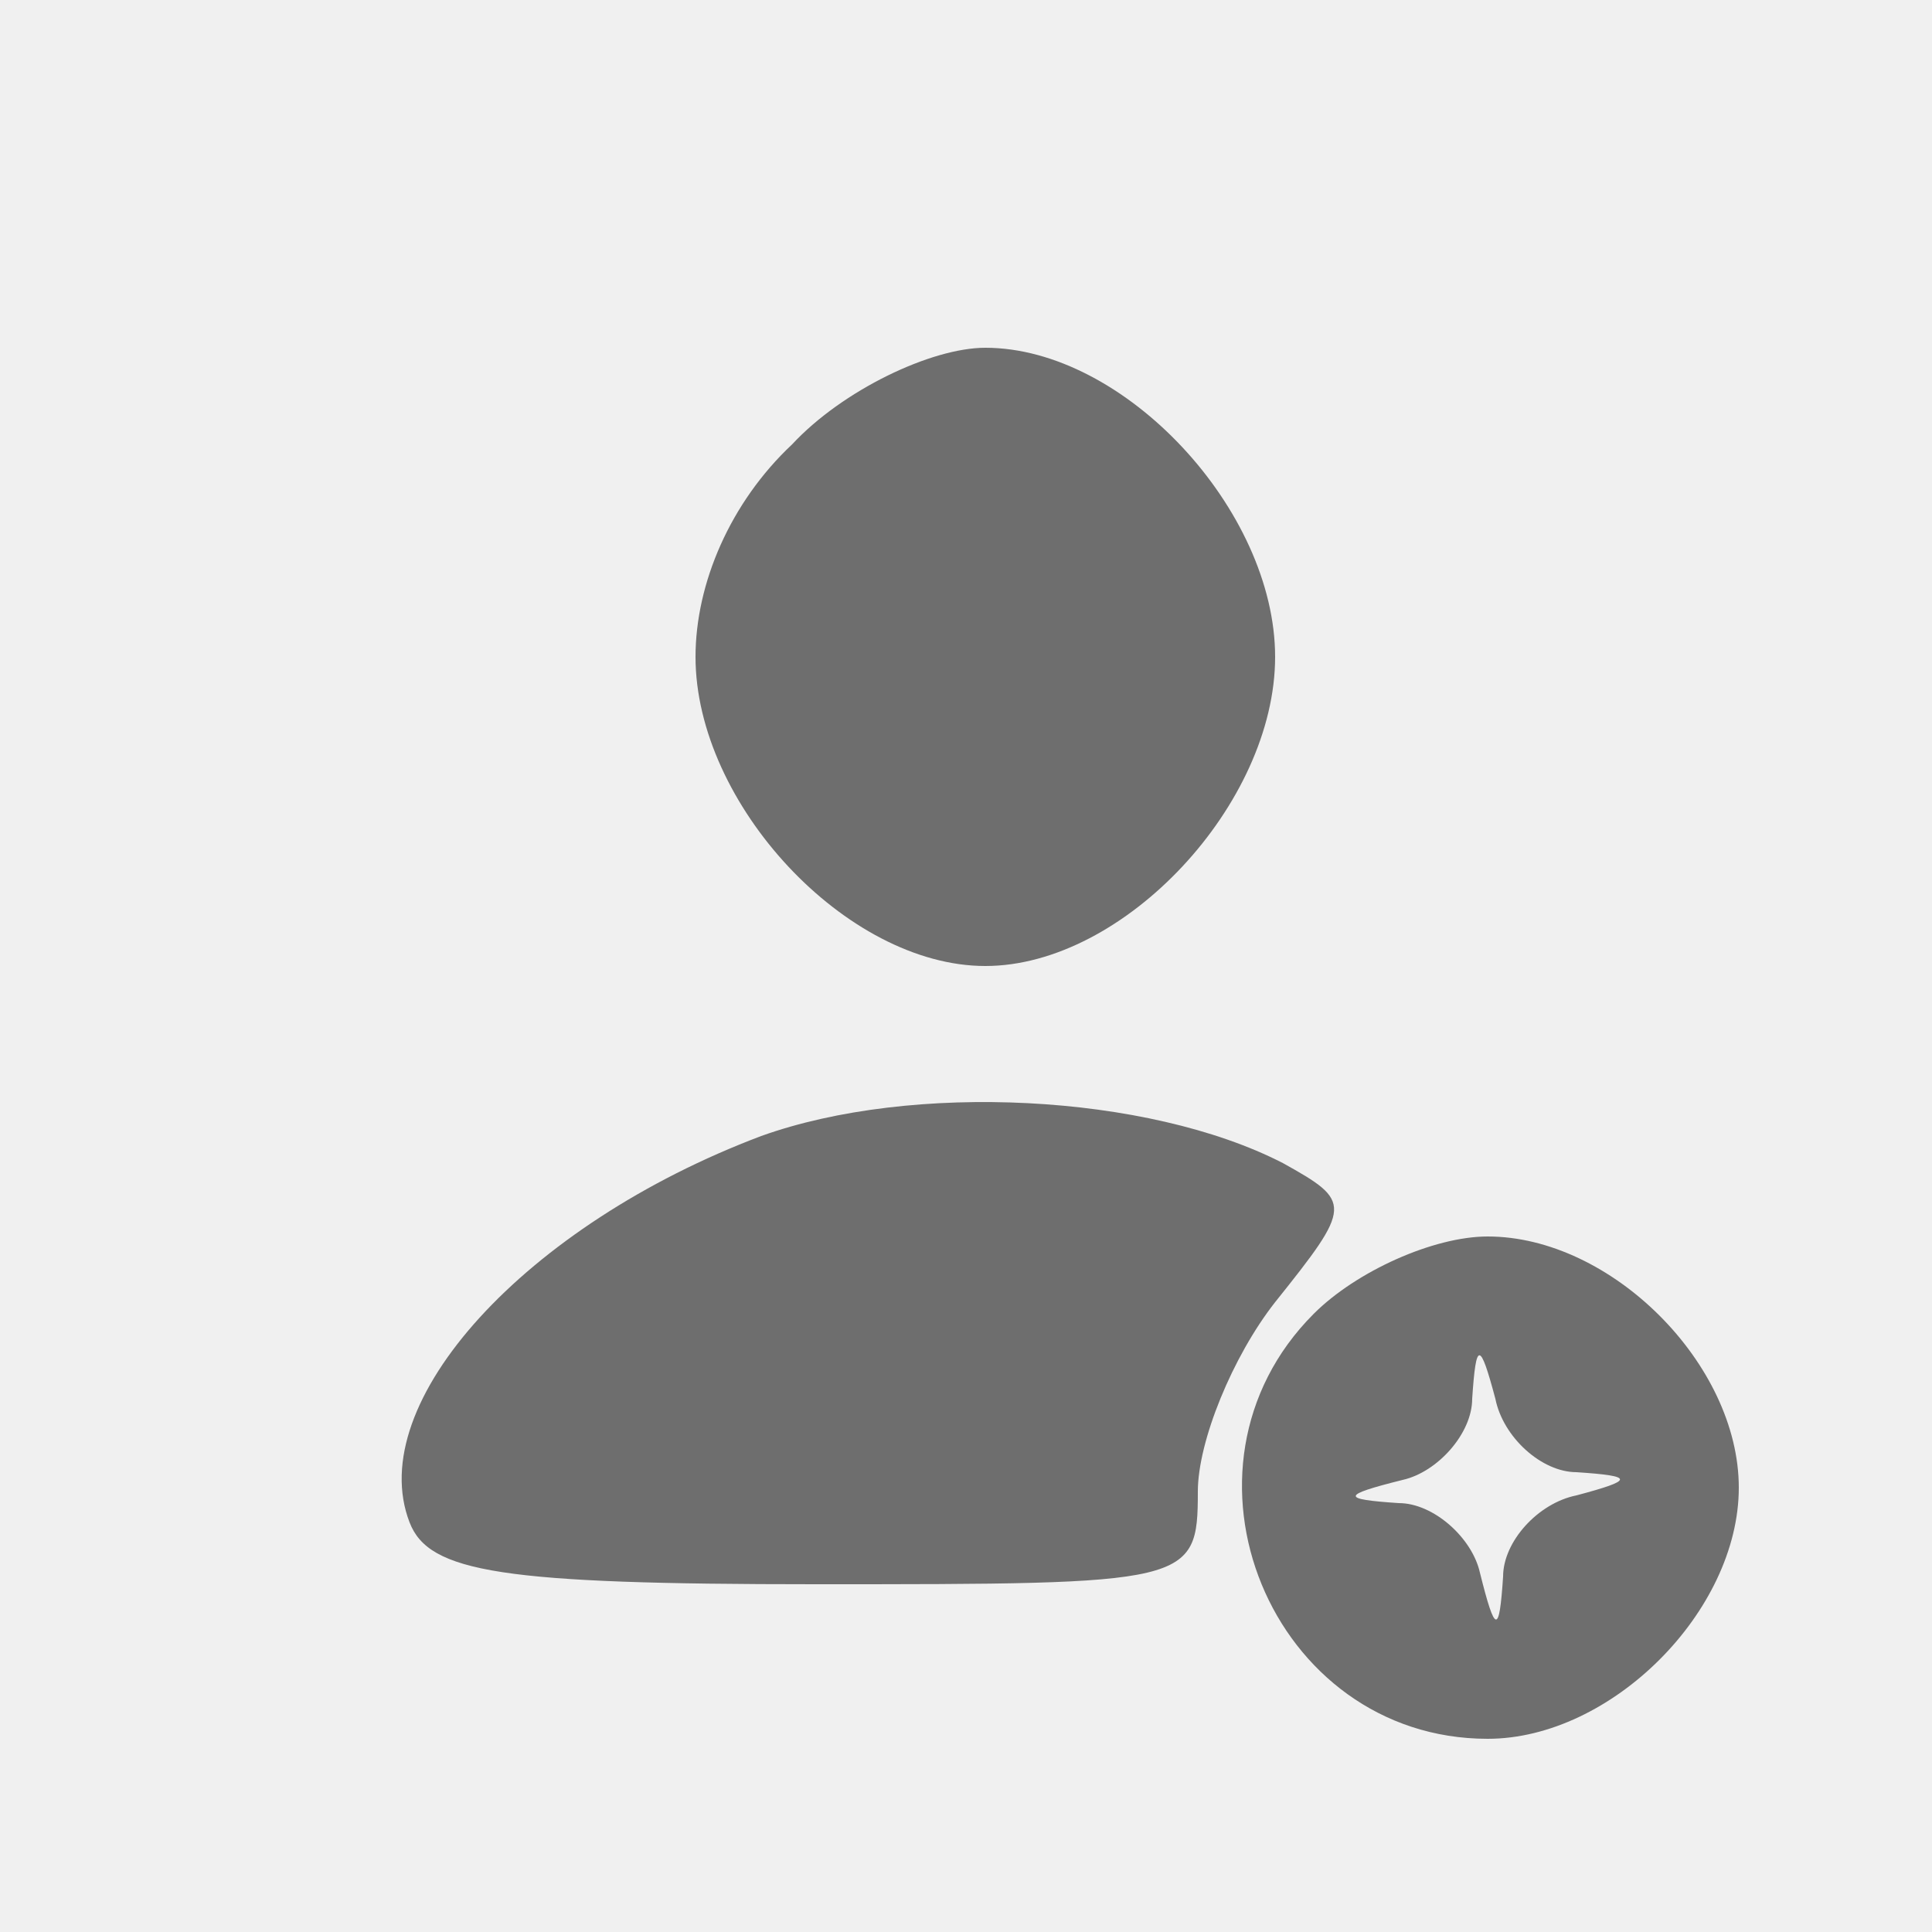
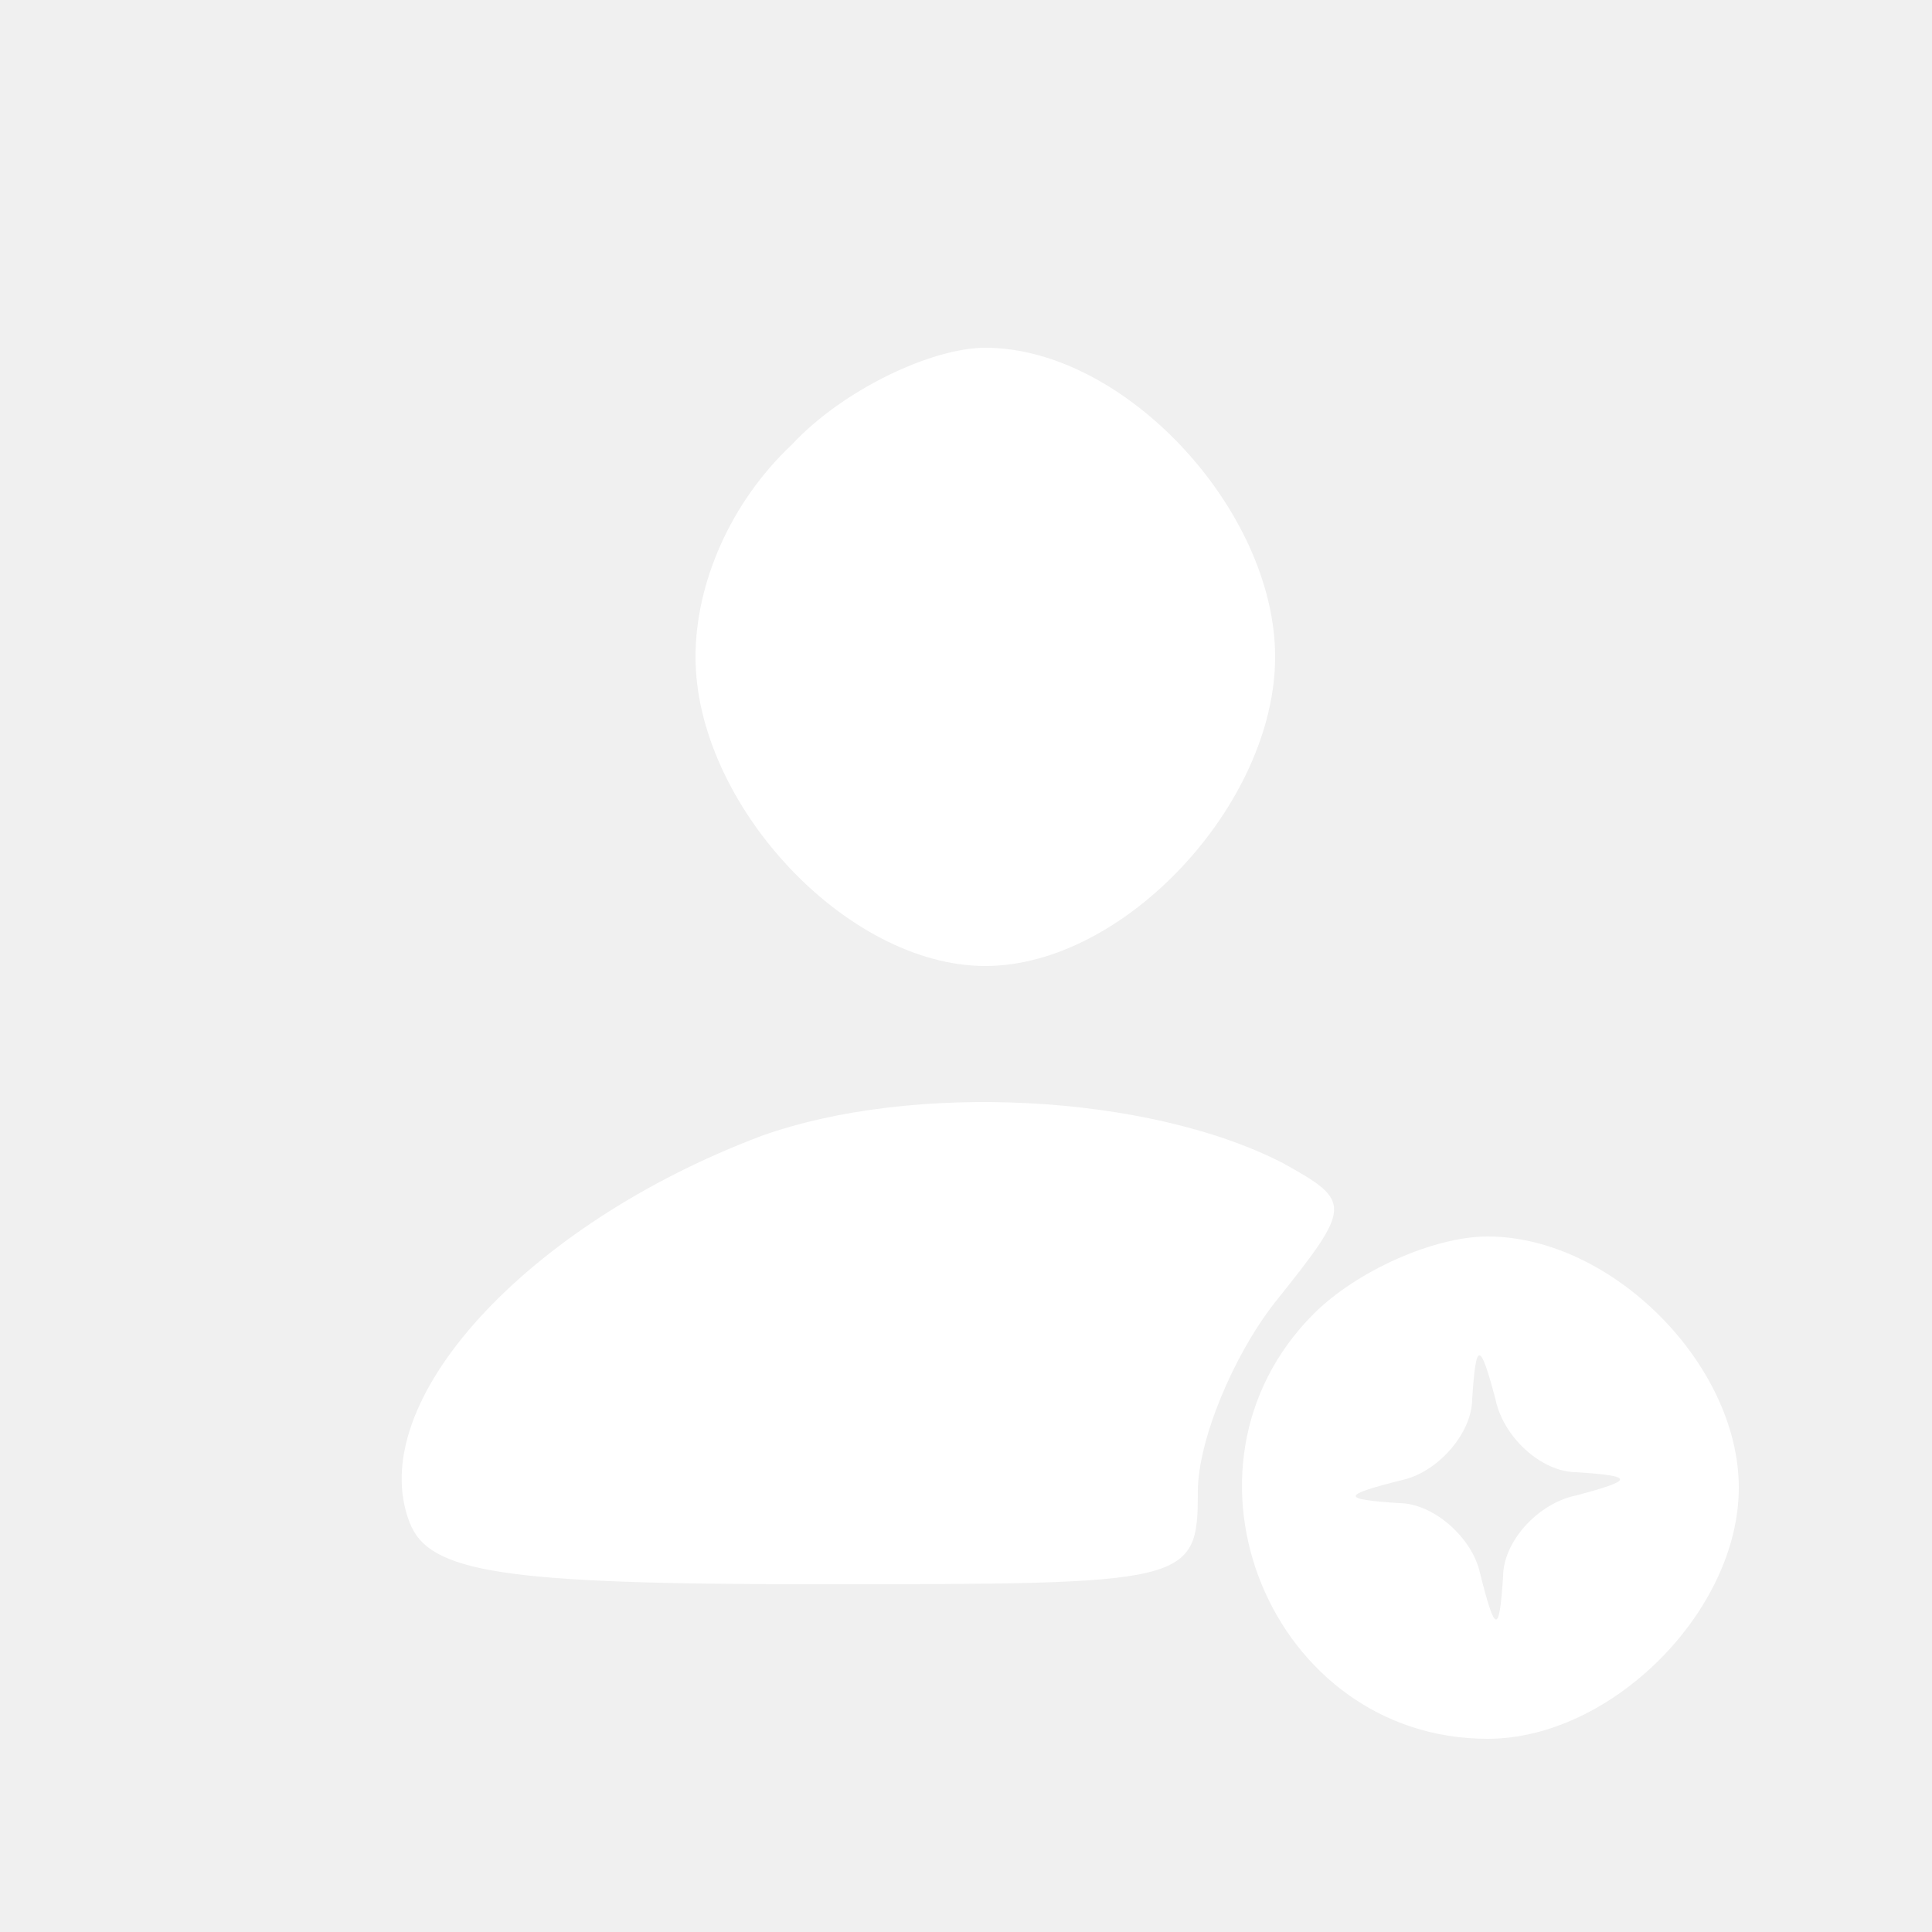
<svg xmlns="http://www.w3.org/2000/svg" version="1.0" width="50pt" height="50pt" viewBox="0 0 50 50" preserveAspectRatio="xMidYMid meet">
-   <g transform="translate(0,50) scale(0.1,-0.1)" fill="rgba(0,0,0,.54)" stroke="none">
+   <g transform="translate(0,50) scale(0.1,-0.1)" fill="#fff" stroke="none">
    <path d="M205 385 c-16 -15 -25 -36 -25 -55 0 -38 39 -80 75 -80 36 0 75 42 75 80 0 38 -39 80 -75 80 -14 0 -37 -11 -50 -25z" />
    <path d="M197 206 c-61 -23 -103 -69 -91 -100 5 -13 24 -16 105 -16 97 0 99 0 99 24 0 13 9 35 20 49 20 25 20 26 2 36 -35 18 -96 21 -135 7z" />
    <path d="M340 160 c-40 -40 -11 -110 45 -110 32 0 65 33 65 65 0 32 -33 65 -65 65 -14 0 -34 -9 -45 -20z m68 -41 c15 -1 15 -2 0 -6 -10 -2 -19 -12 -19 -21 -1 -15 -2 -15 -6 1 -2 9 -12 18 -21 18 -15 1 -15 2 1 6 9 2 18 12 18 21 1 15 2 15 6 0 2 -10 12 -19 21 -19z" />
  </g>
</svg>
